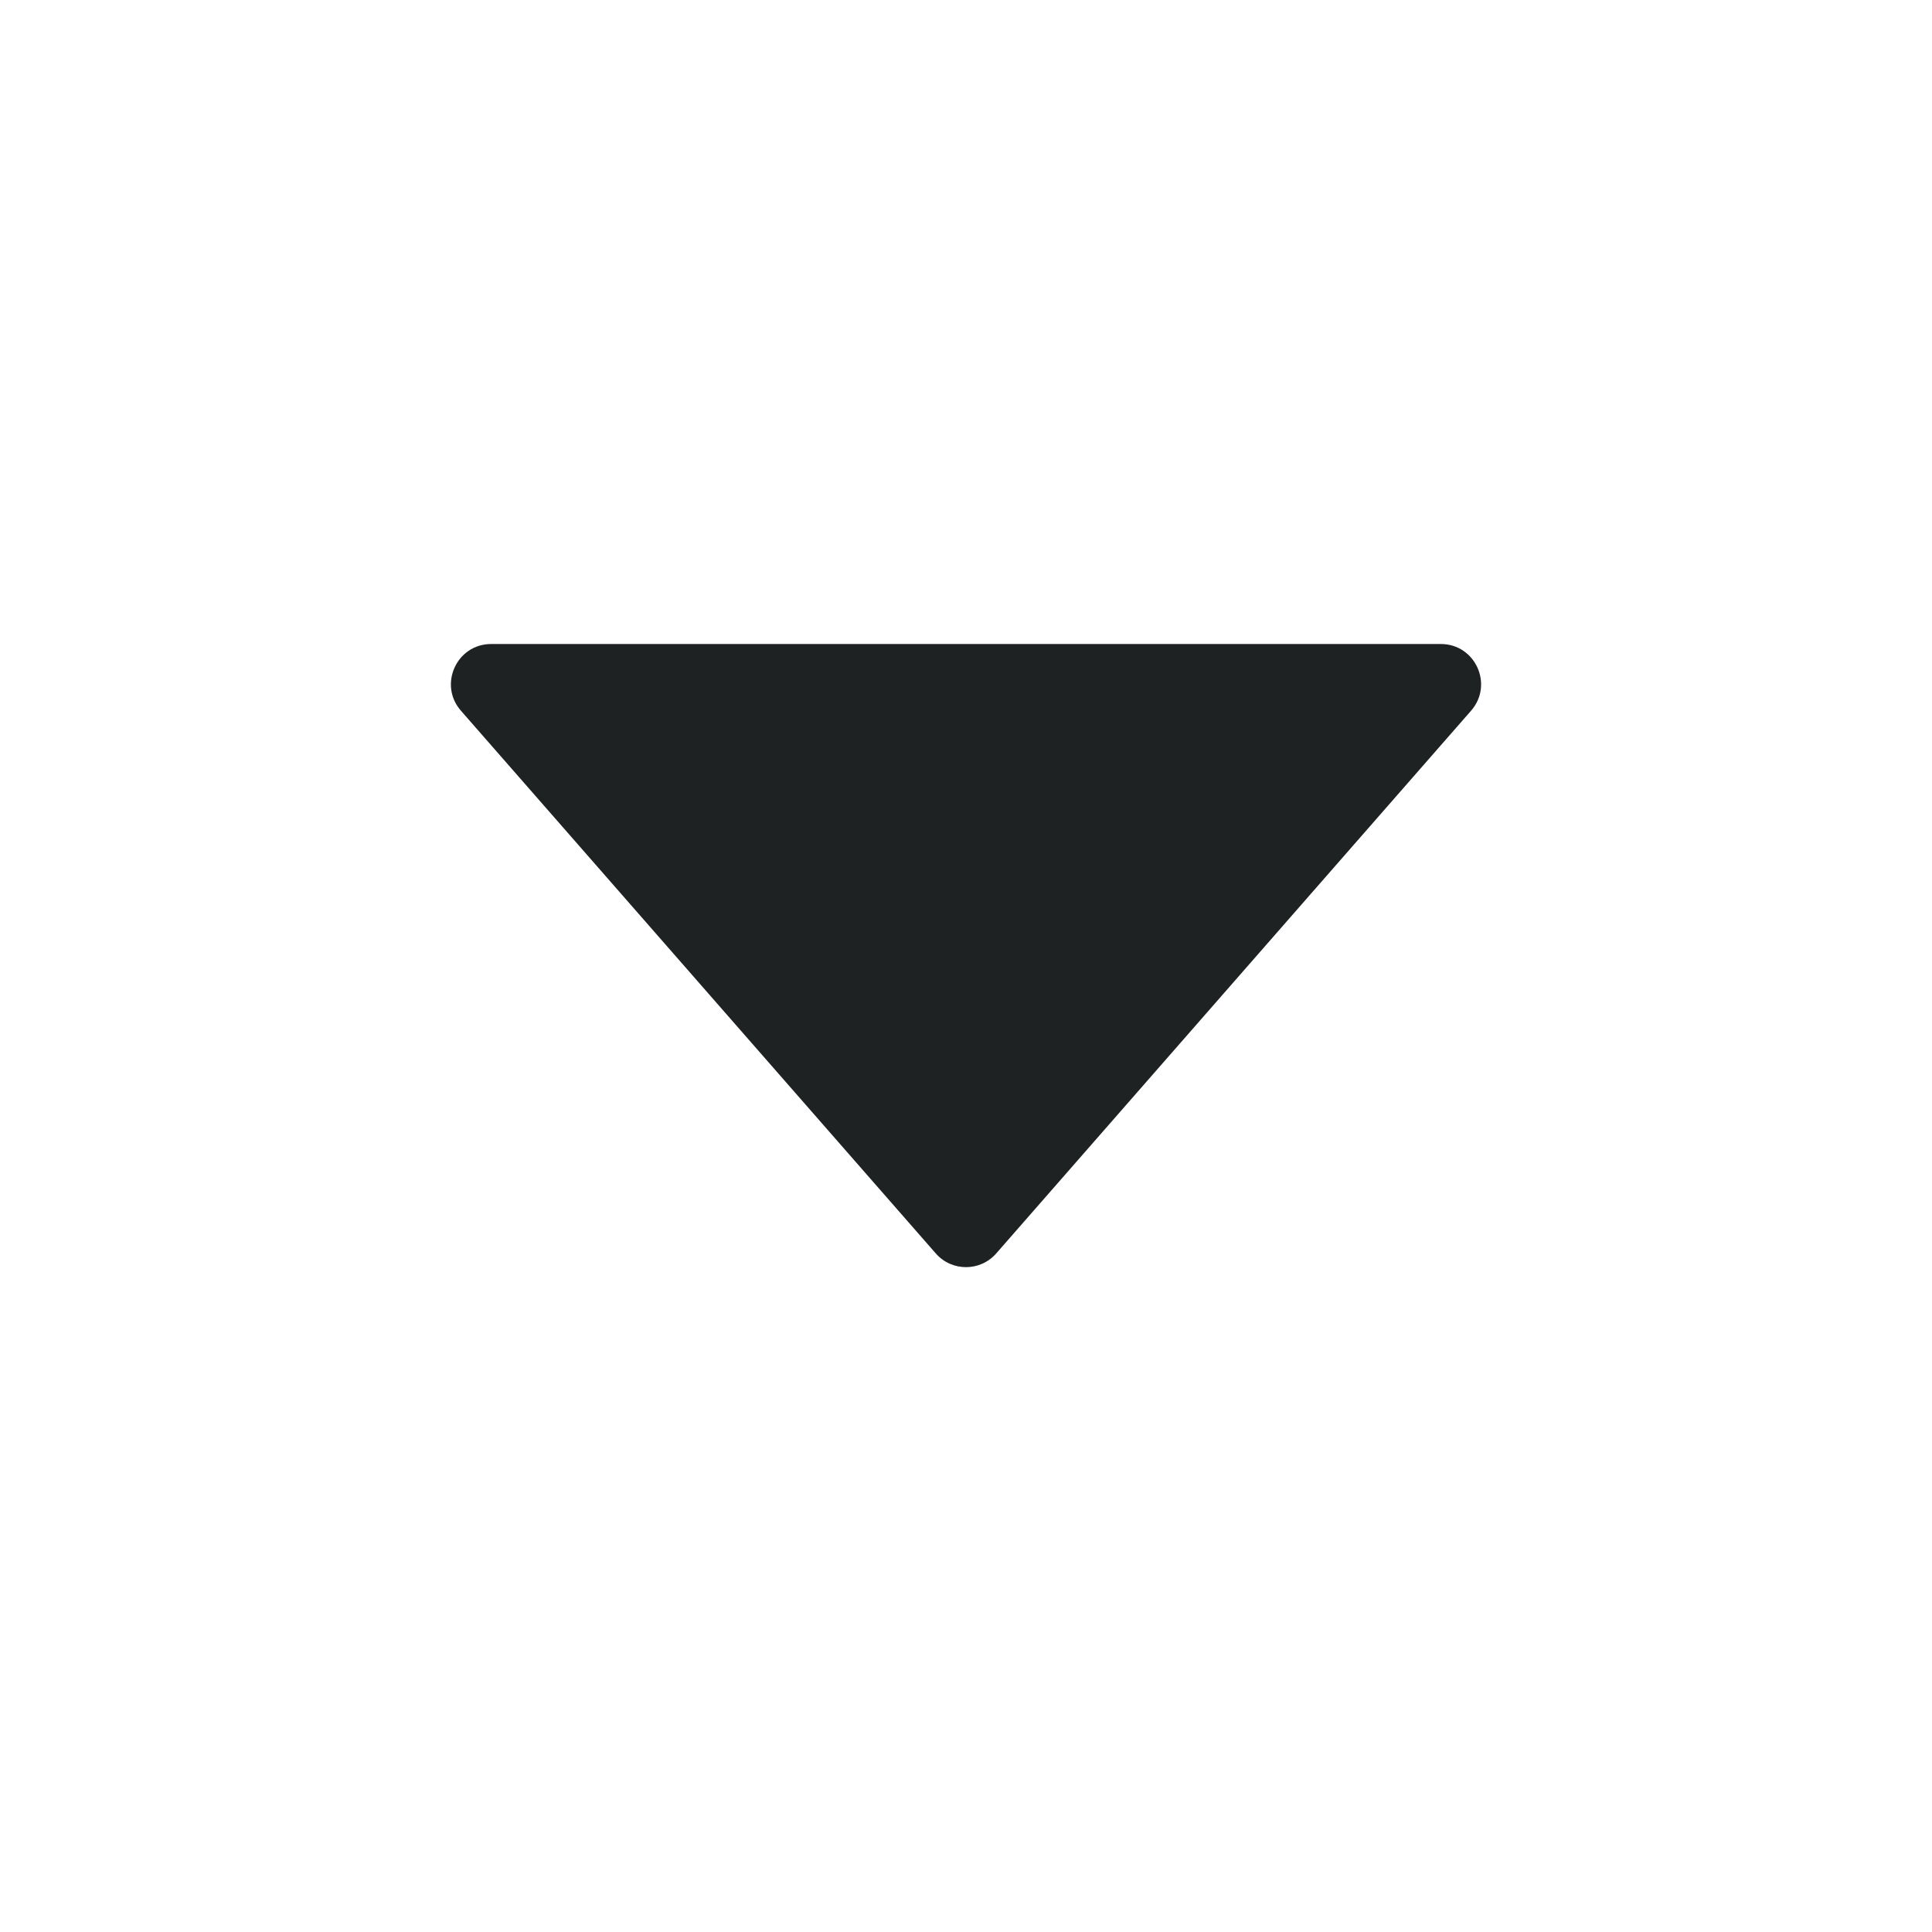
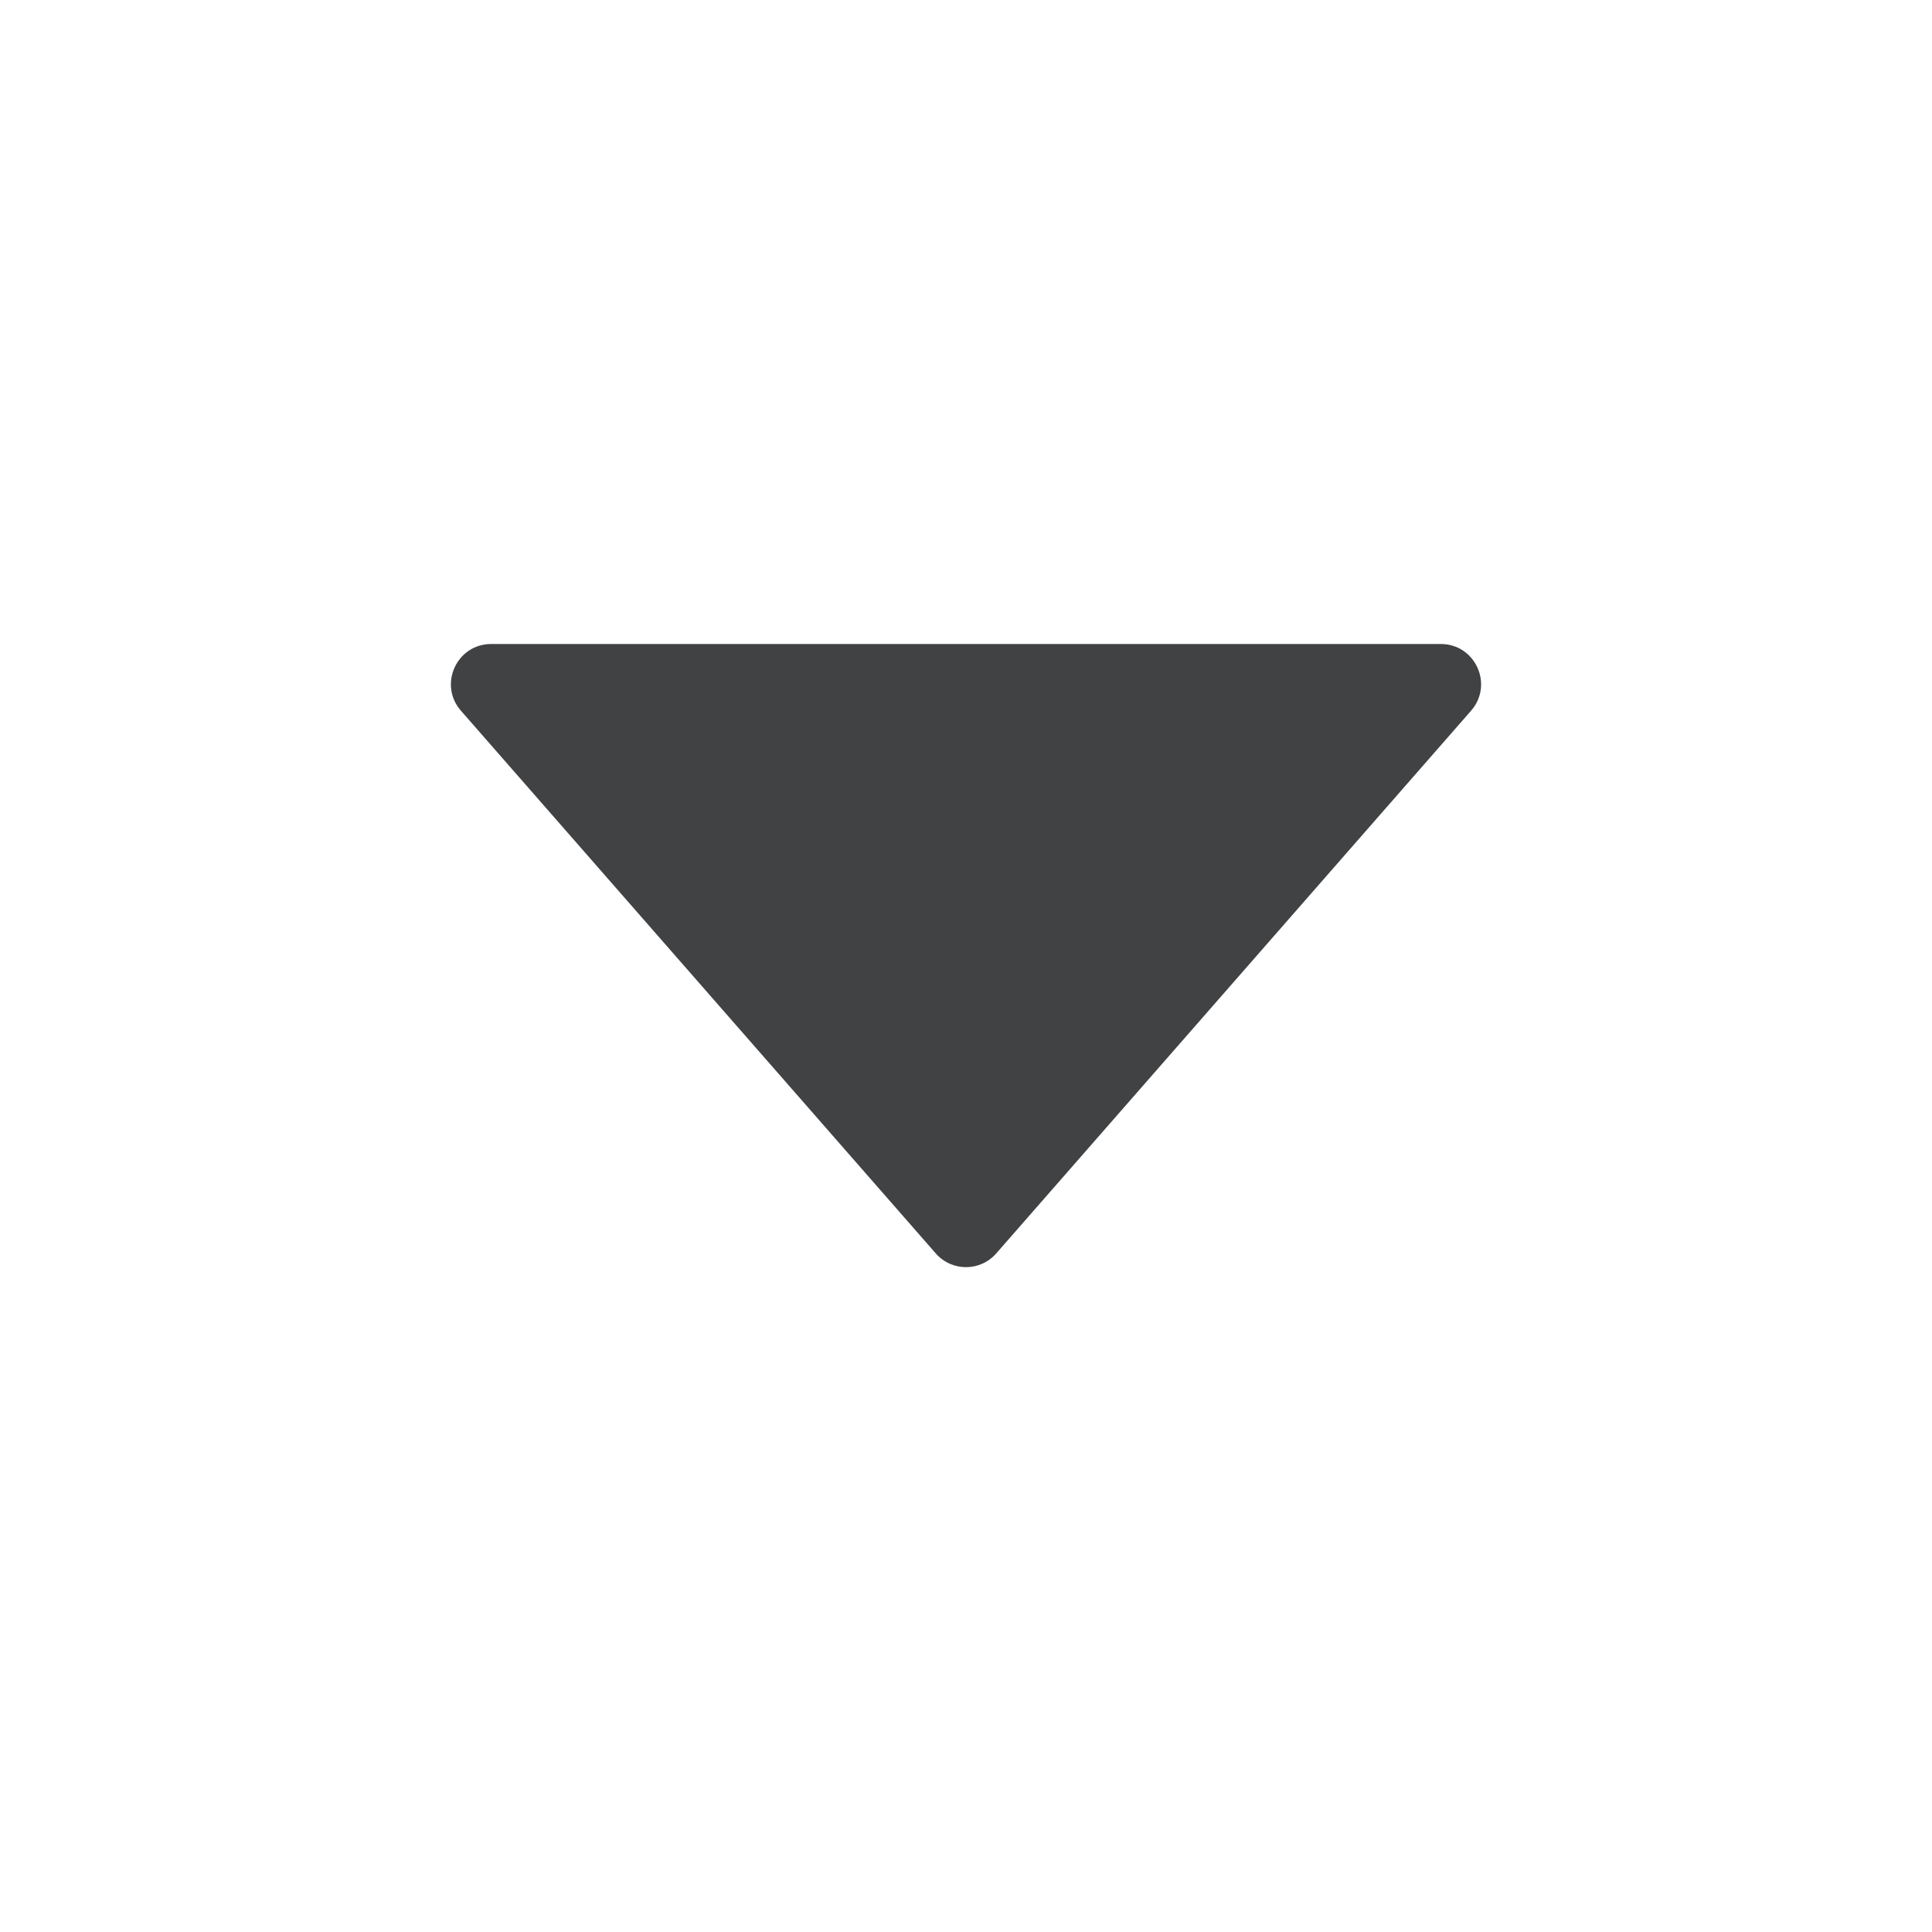
<svg xmlns="http://www.w3.org/2000/svg" width="24" height="24" viewBox="0 0 24 24" fill="none">
-   <path fill-rule="evenodd" clip-rule="evenodd" d="M5.726 8.829C5.443 8.506 5.672 8 6.102 8H17.898C18.328 8 18.557 8.506 18.274 8.829L12.376 15.57C12.177 15.798 11.823 15.798 11.624 15.57L5.726 8.829Z" fill="#1F2223" />
+   <path fill-rule="evenodd" clip-rule="evenodd" d="M5.726 8.829C5.443 8.506 5.672 8 6.102 8H17.898C18.328 8 18.557 8.506 18.274 8.829L12.376 15.57C12.177 15.798 11.823 15.798 11.624 15.57L5.726 8.829Z" fill="#404244" />
</svg>
